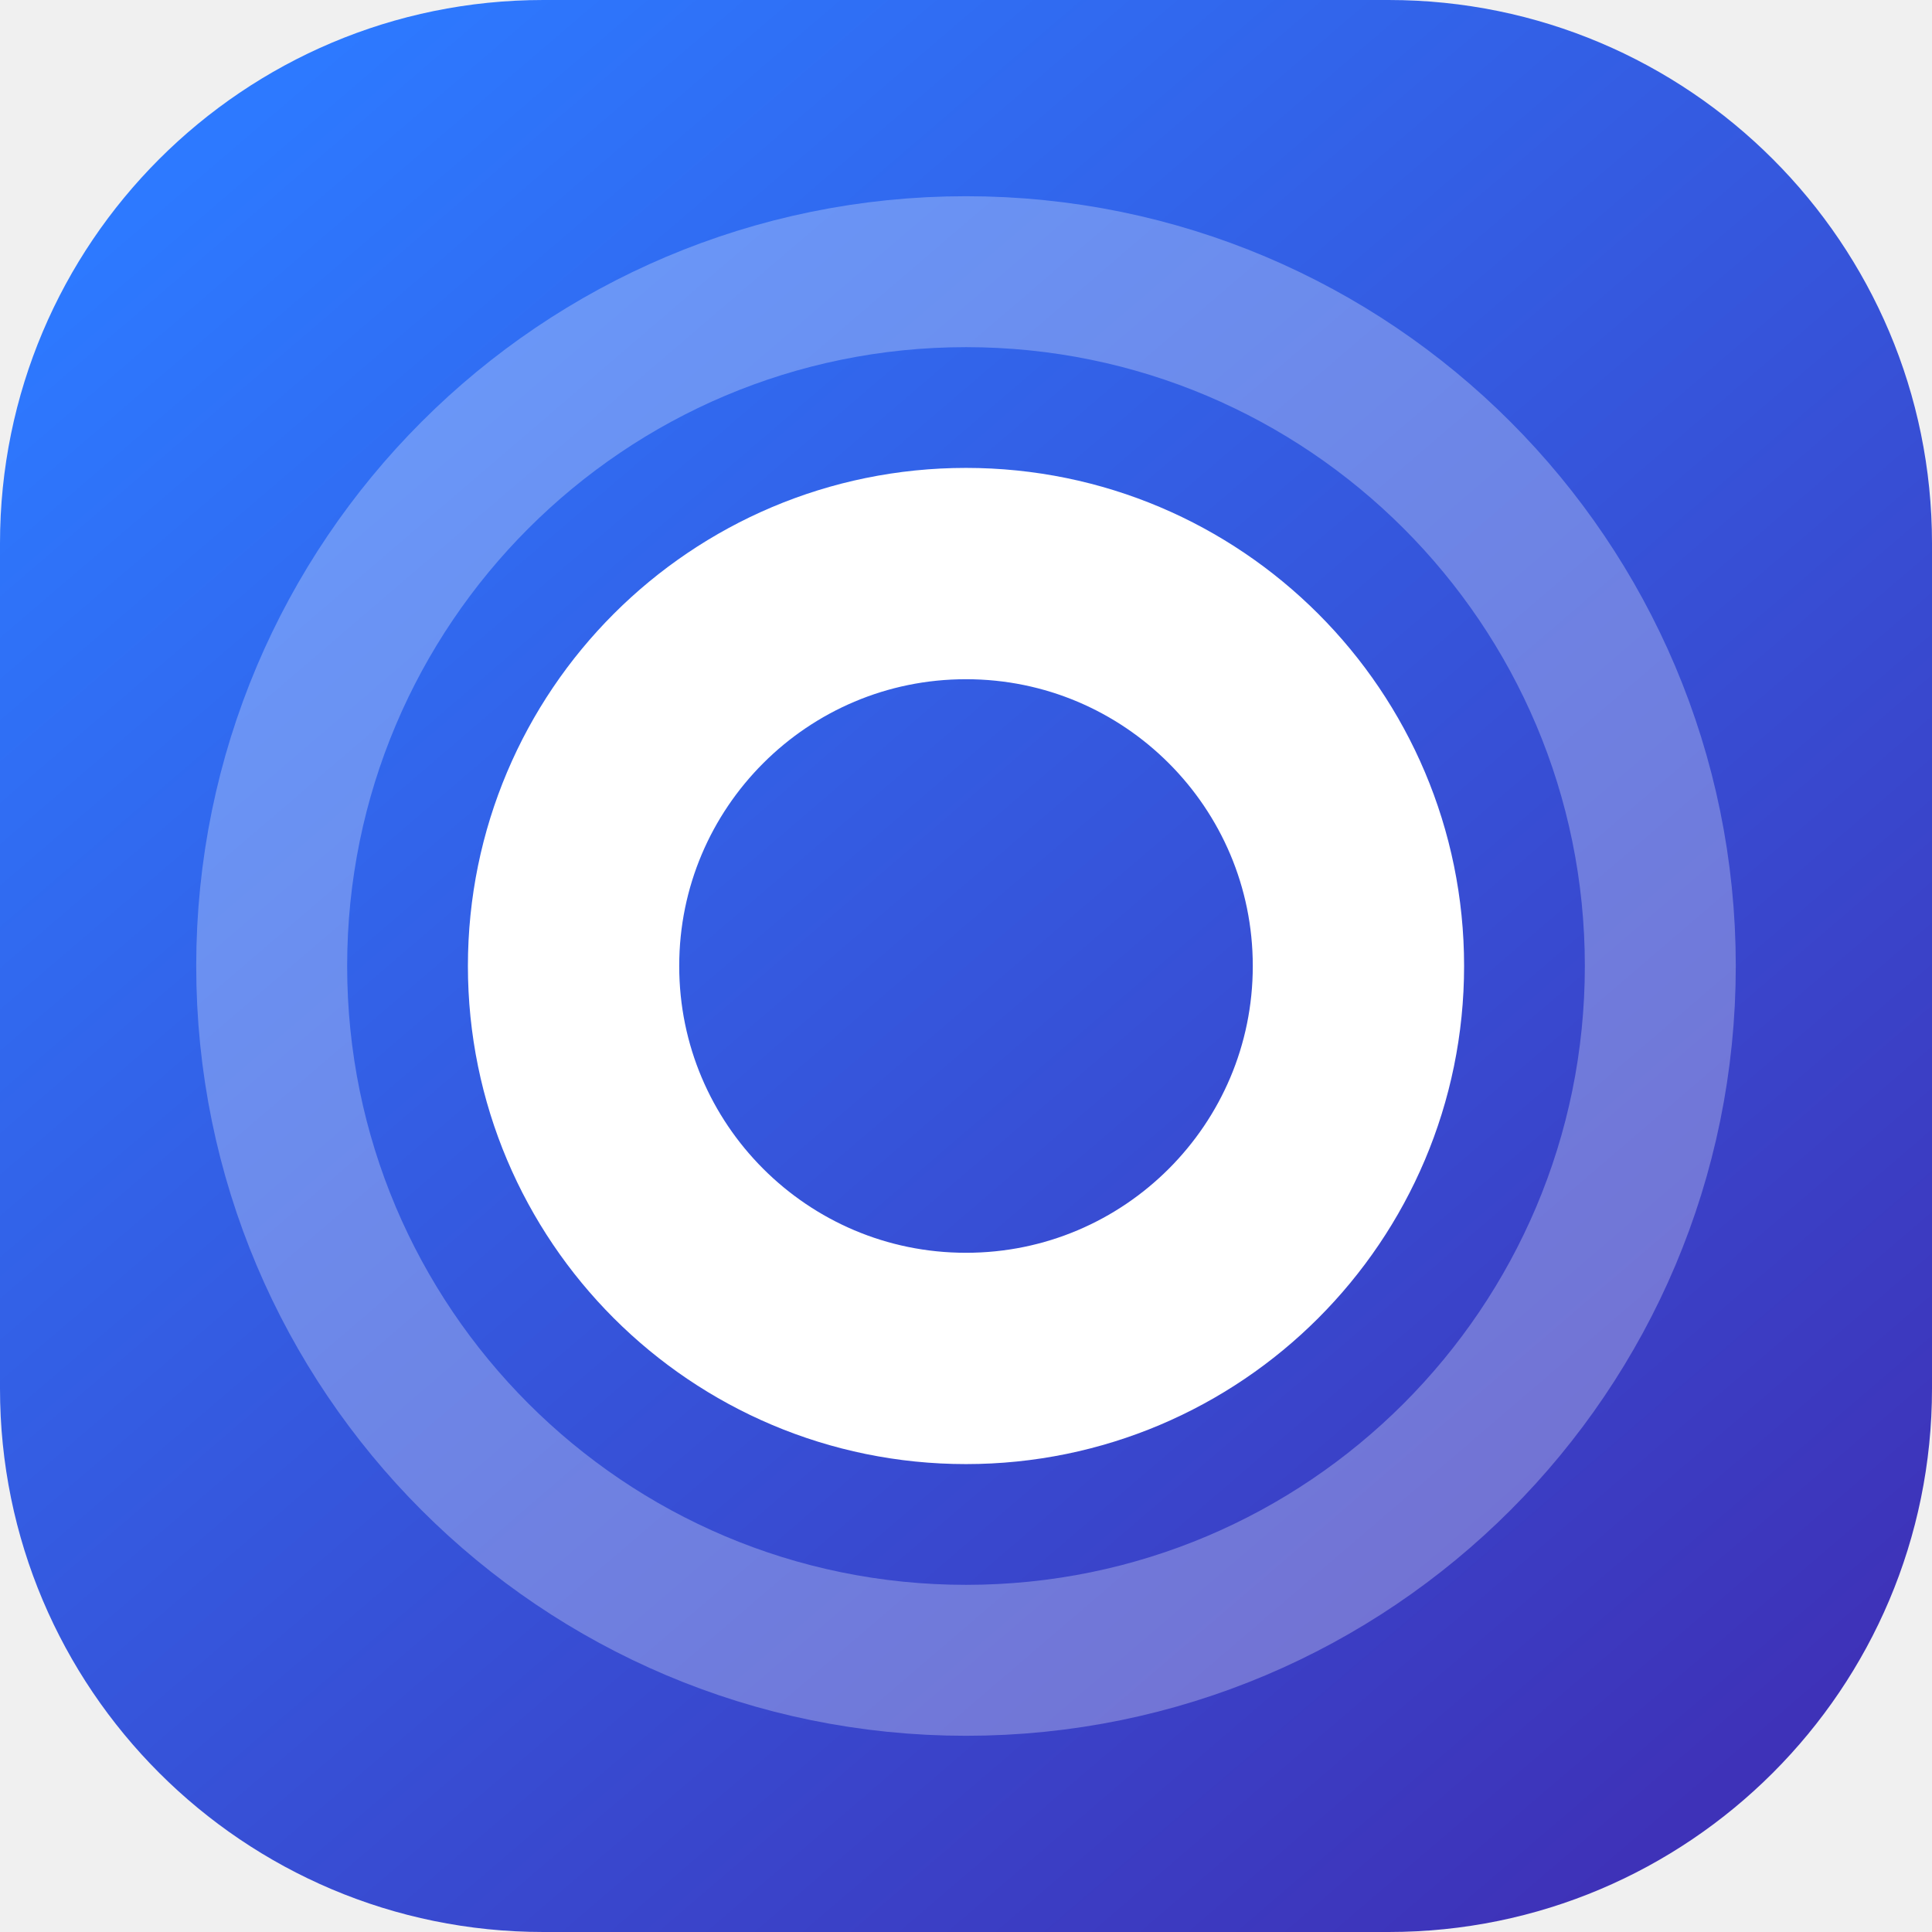
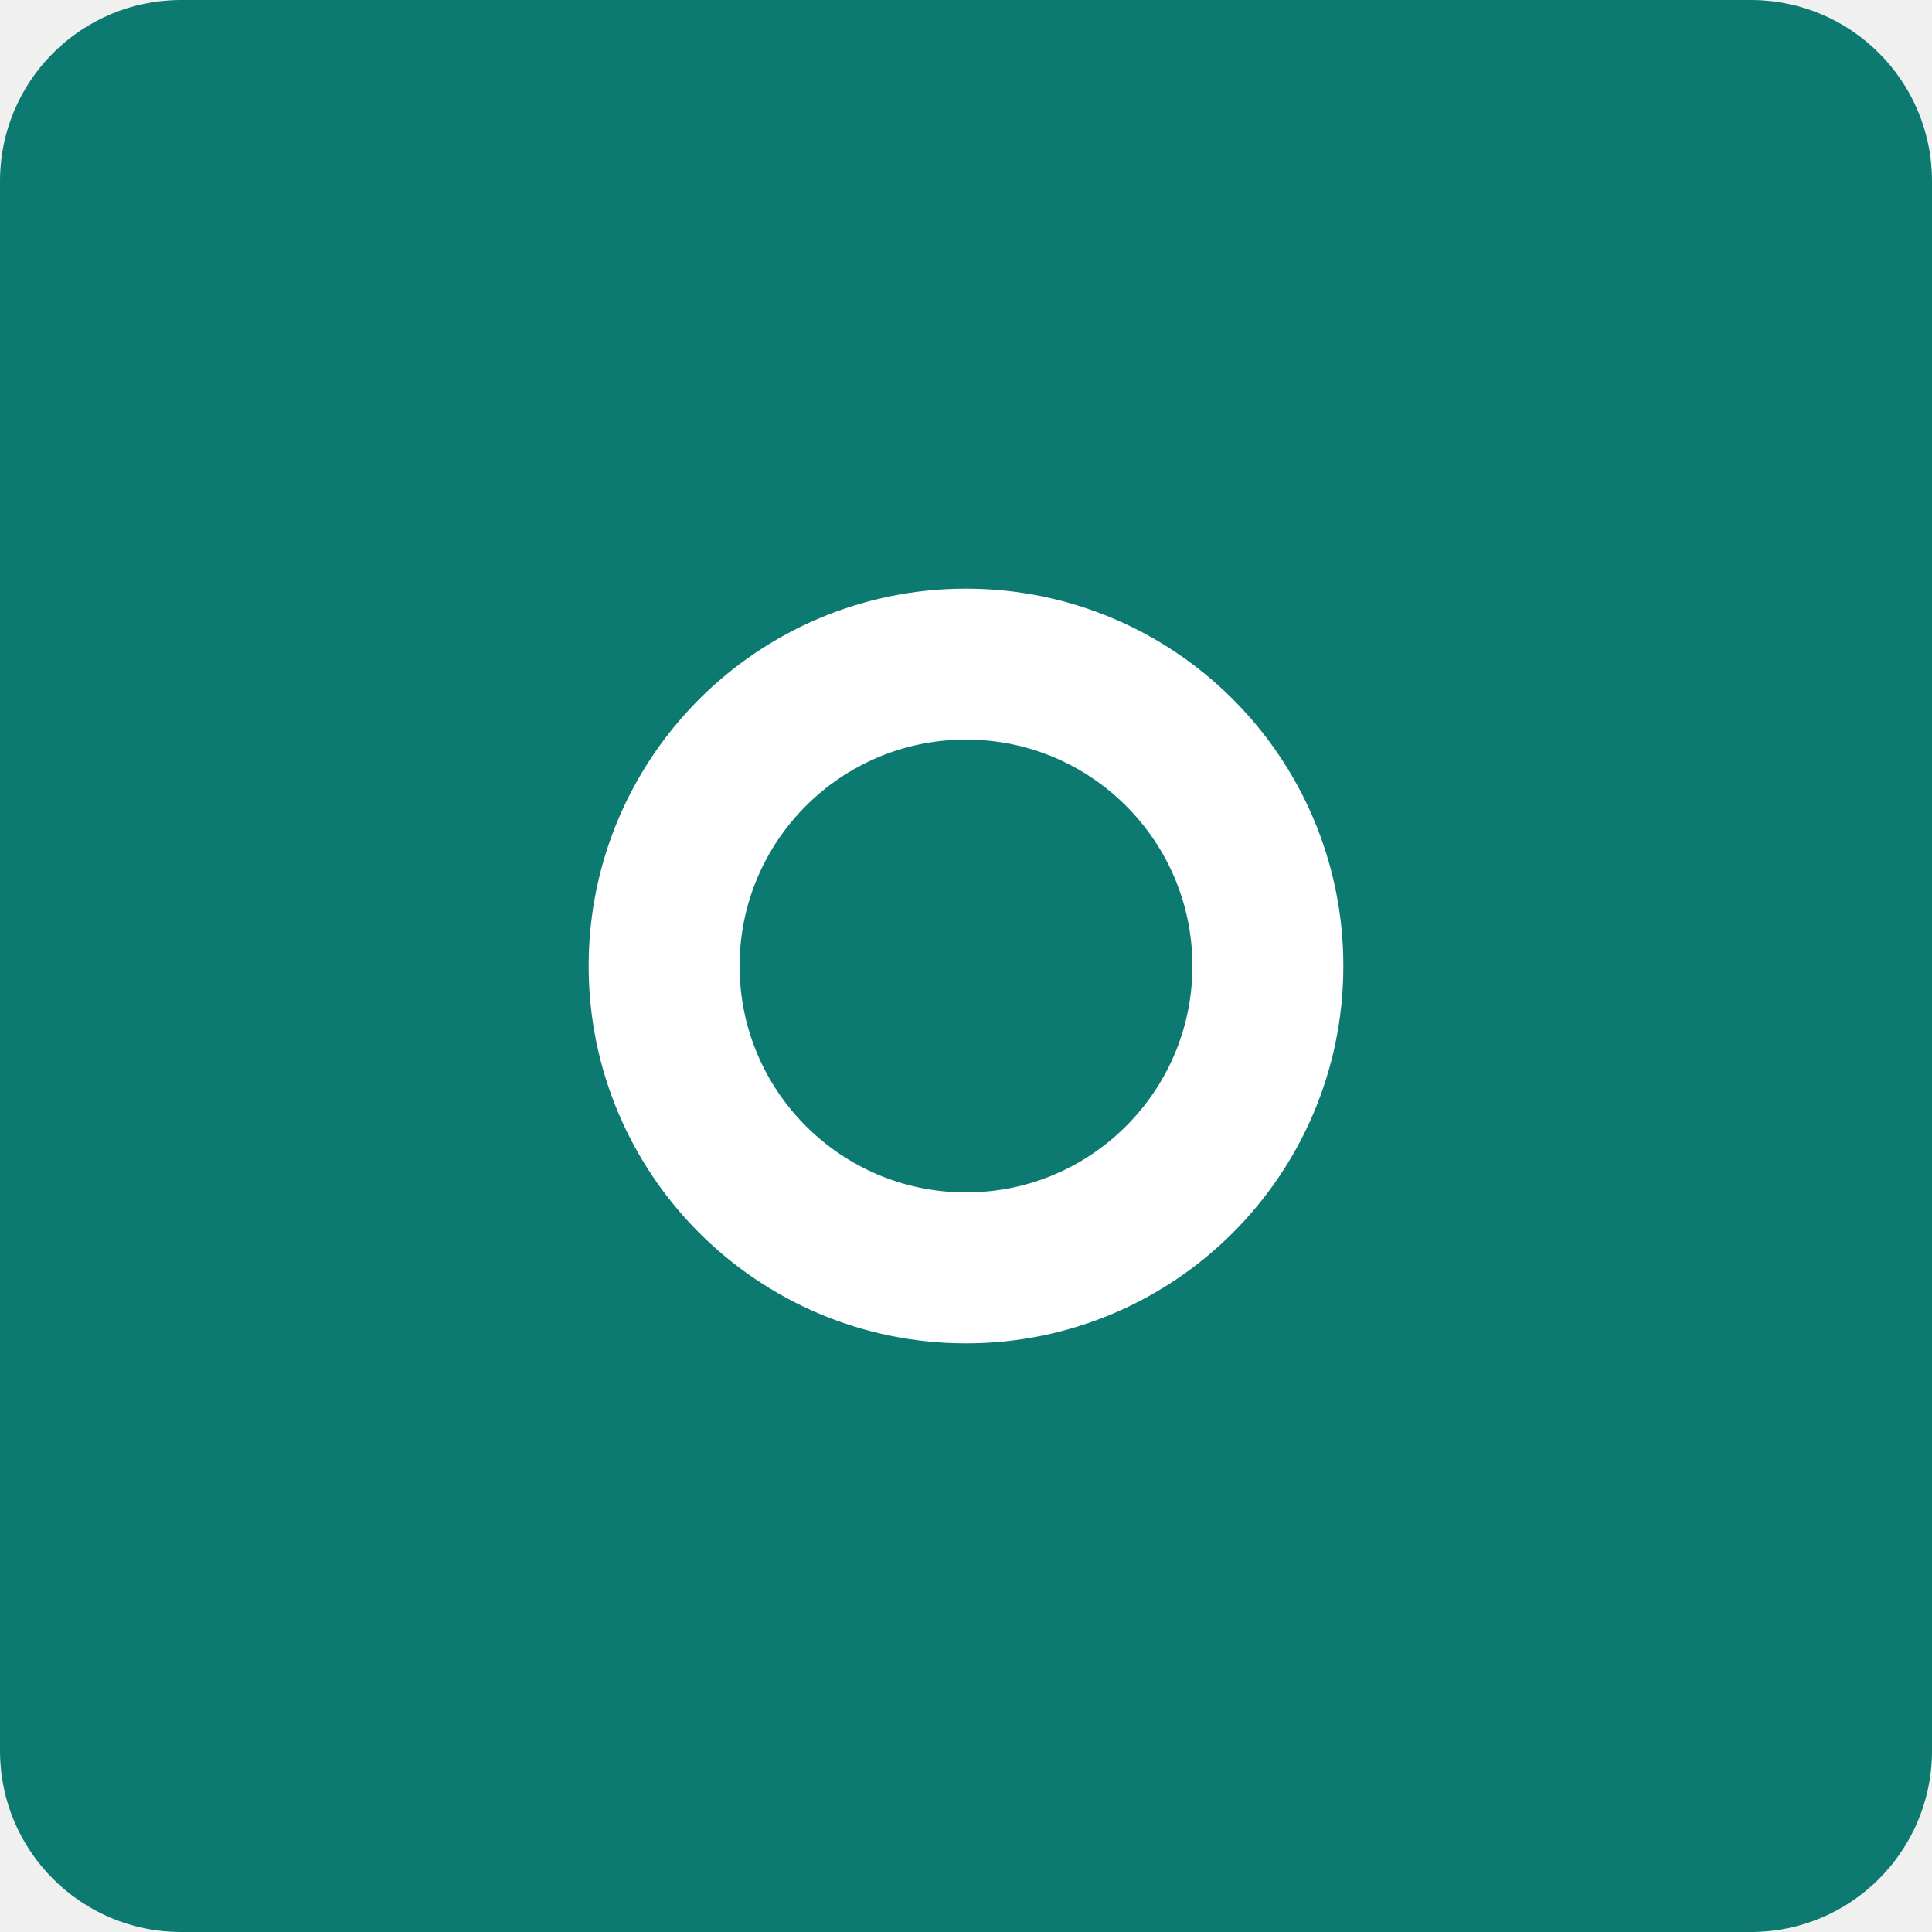
- <svg xmlns="http://www.w3.org/2000/svg" width="64" height="64" viewBox="0 0 64 64" fill="none">
-   <defs>
-     <linearGradient id="a" x1="8" y1="4" x2="56" y2="60" gradientUnits="userSpaceOnUse">
-       <stop stop-color="#2D79FF" />
-       <stop offset="1" stop-color="#3E32B8" />
-     </linearGradient>
-   </defs>
-   <rect width="64" height="64" rx="18" fill="url(#a)" />
-   <circle cx="32" cy="32" r="13" stroke="white" stroke-width="7" />
-   <circle cx="32" cy="32" r="23" stroke="white" stroke-opacity=".28" stroke-width="5" />
+ <svg xmlns="http://www.w3.org/2000/svg" viewBox="0 0 64 64" fill="none">
+   <rect width="64" height="64" rx="6" fill="#0D7A72" />
+   <circle cx="32" cy="32" r="10" stroke="#fff" stroke-width="5" />
</svg>
